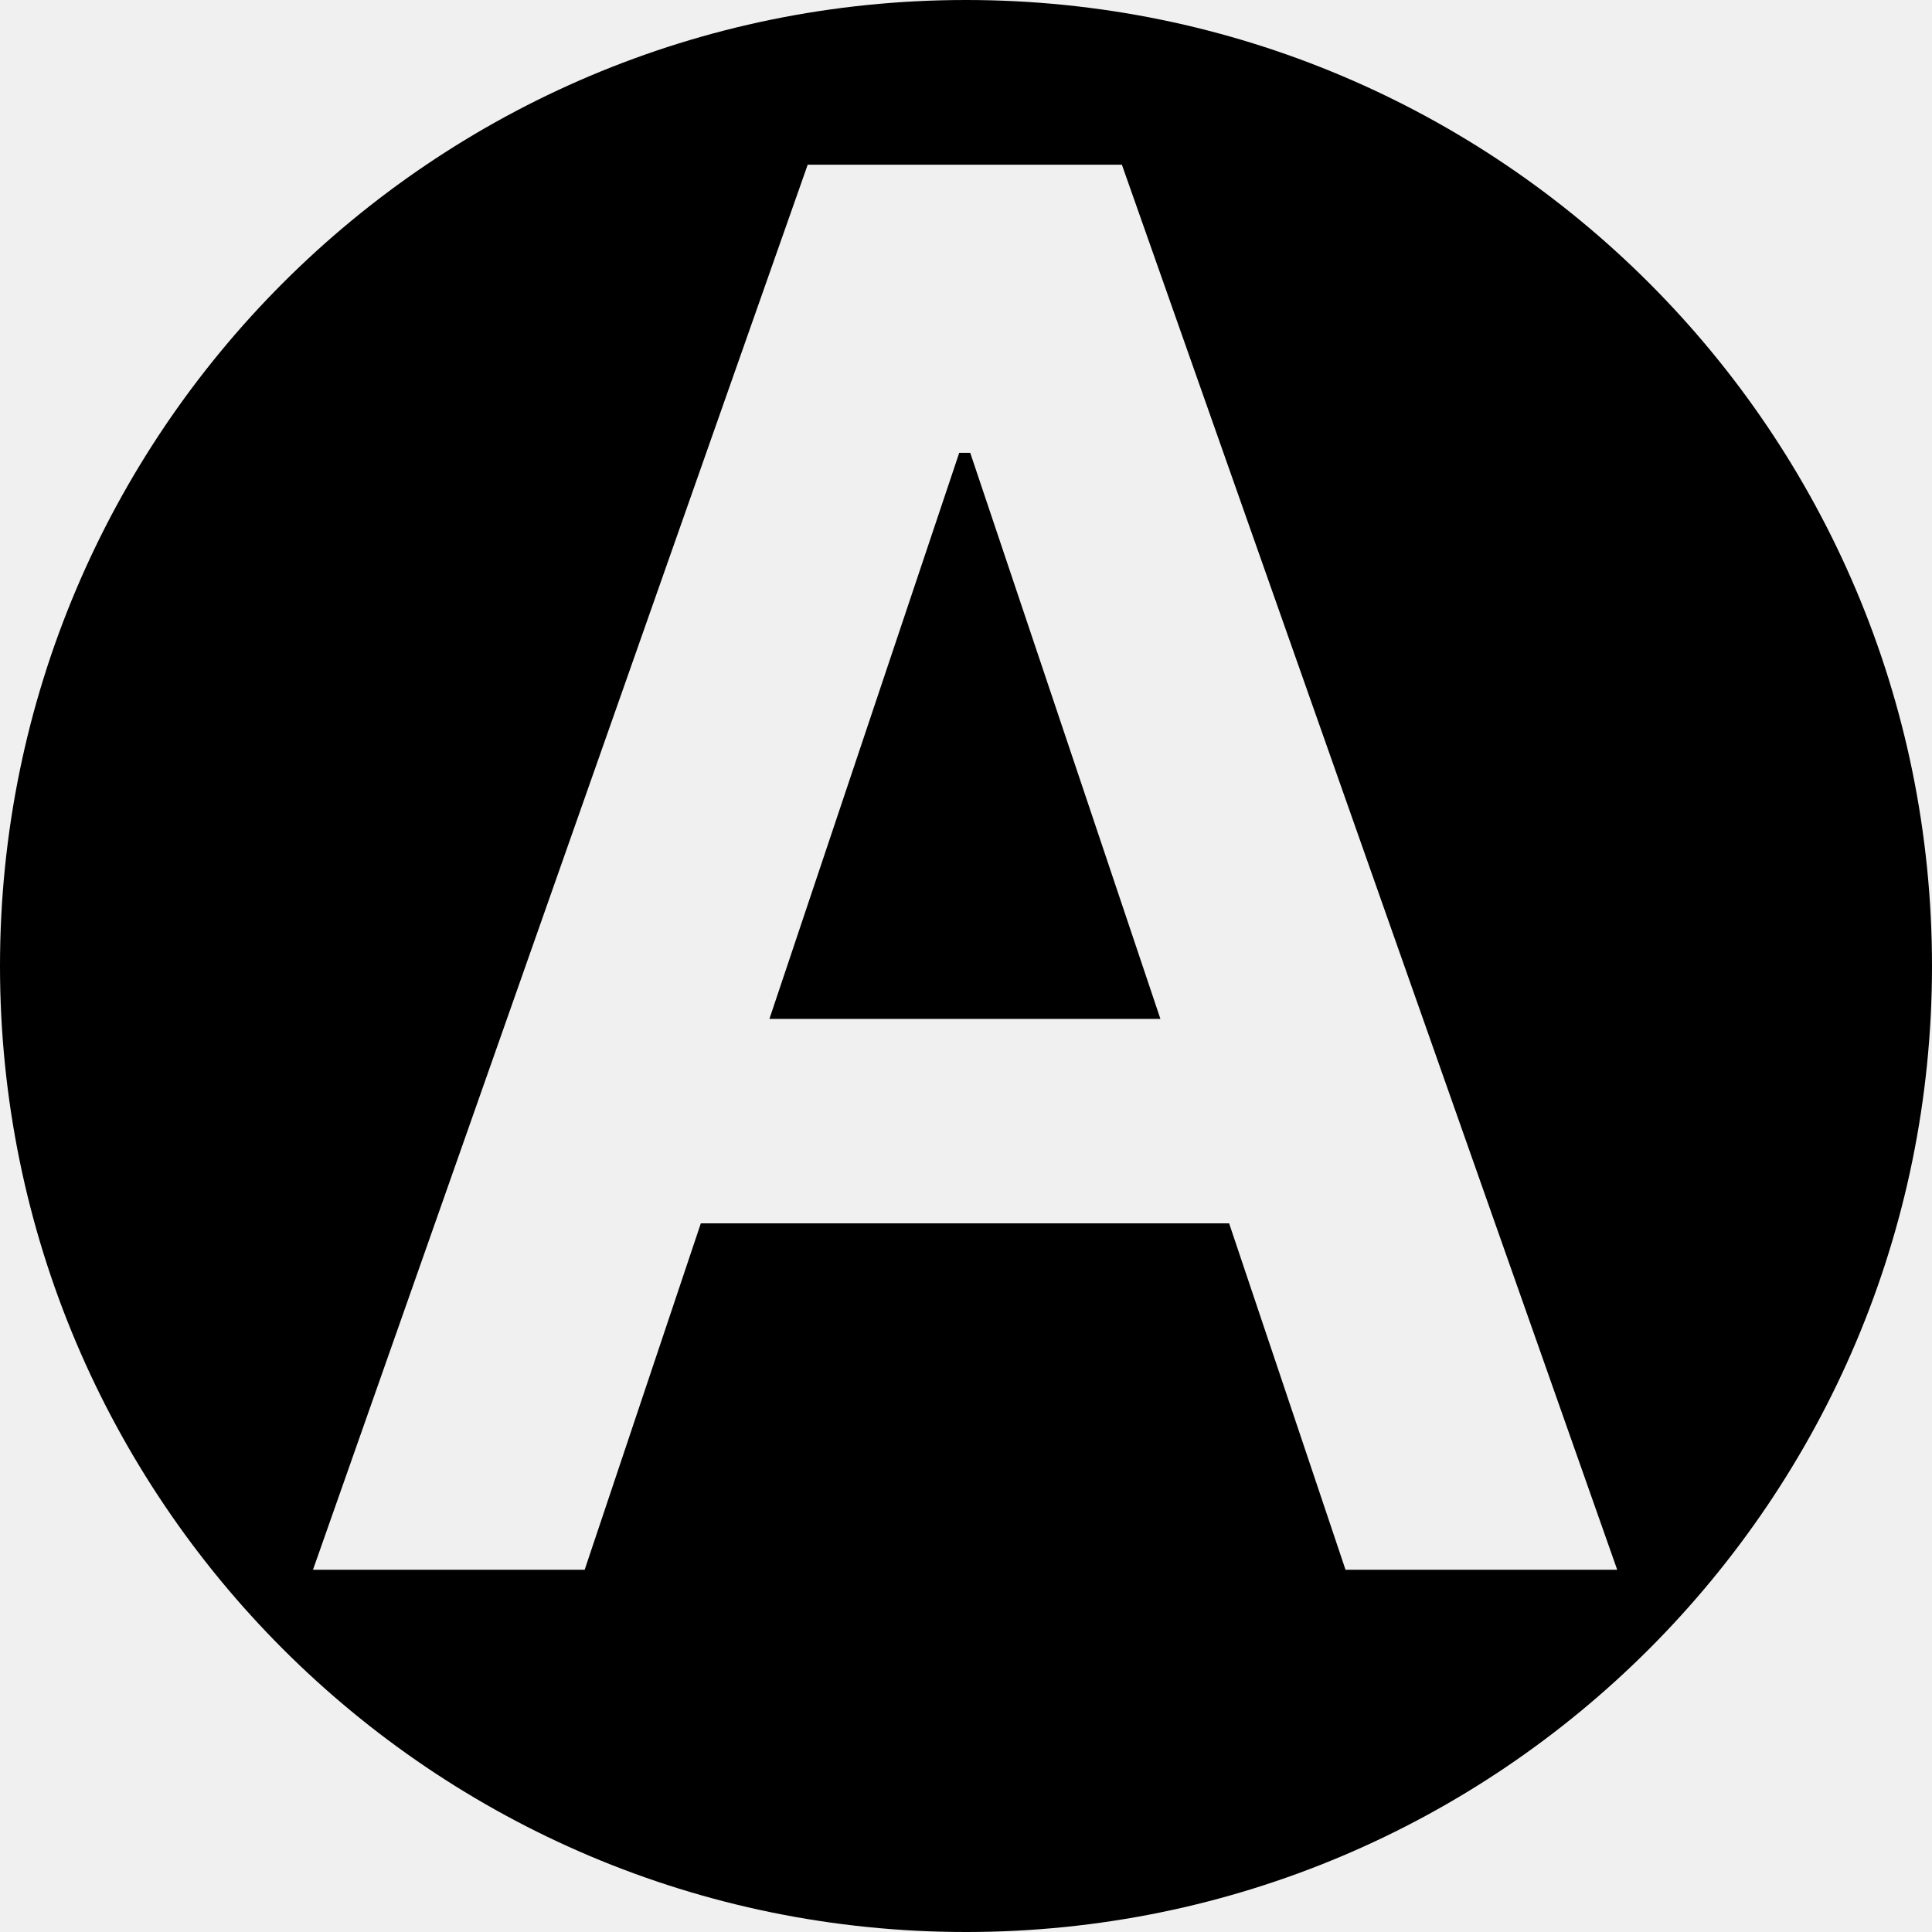
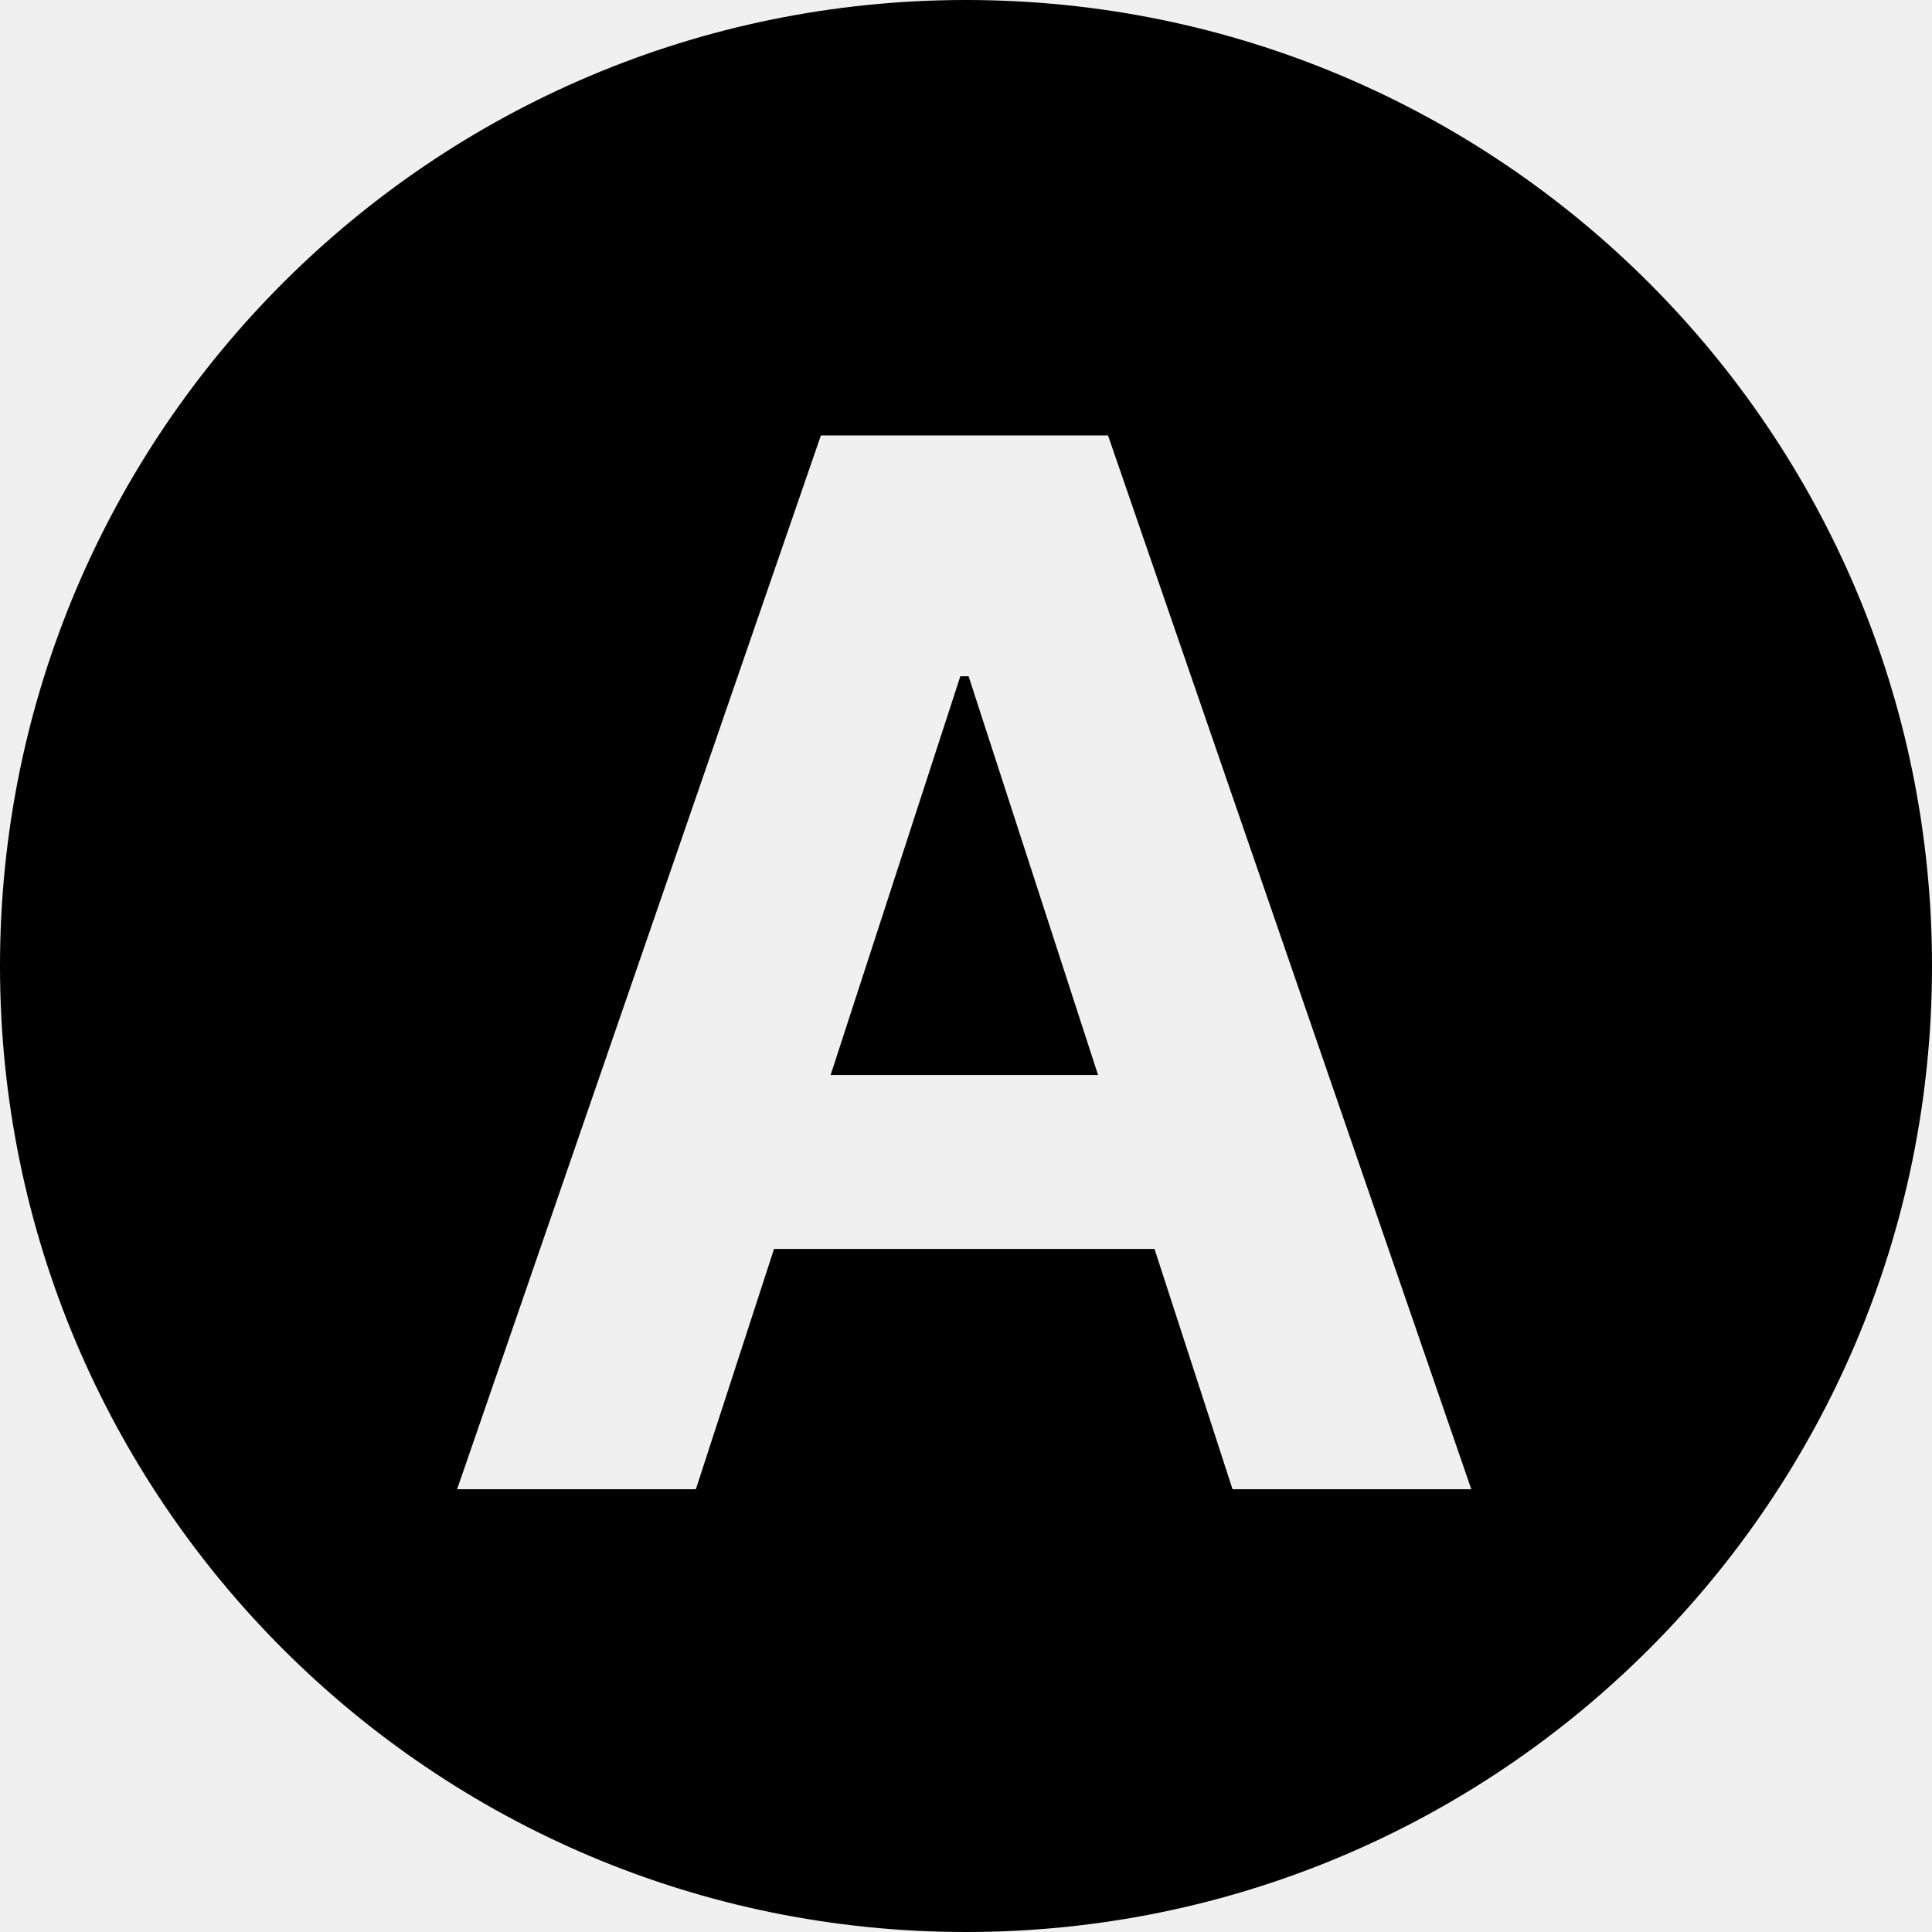
- <svg xmlns="http://www.w3.org/2000/svg" width="16" height="16" viewBox="0 0 16 16" fill="none">
-   <g clip-path="url(#clip0_2844_636)">
-     <path fill-rule="evenodd" clip-rule="evenodd" d="M8 16C12.418 16 16 12.418 16 8C16 3.582 12.418 0 8 0C3.582 0 0 3.582 0 8C0 12.418 3.582 16 8 16ZM2.592 13H4.842L5.804 10.131H10.179L11.143 13H13.393L9.291 1.364H6.689L2.592 13ZM9.61 8.438L8.035 3.75H7.944L6.372 8.438H9.61Z" fill="black" />
+ <svg xmlns="http://www.w3.org/2000/svg" width="96" height="96" viewBox="0 0 96 96" fill="none">
+   <g clip-path="url(#clip0_2886_1523)">
+     <path fill-rule="evenodd" clip-rule="evenodd" d="M48 96C74.51 96 96 74.51 96 48C96 21.49 74.51 0 48 0C21.49 0 0 21.49 0 48C0 74.51 21.49 96 48 96ZM22.713 74H34.577L38.461 62.06H57.367L61.244 74H73.108L55.057 21.636H40.79L22.713 74ZM54.562 53.418L48.128 33.602H47.719L41.273 53.418H54.562Z" fill="black" />
  </g>
  <defs>
-     <clipPath id="clip0_2844_636">
-       <rect width="16" height="16" fill="white" />
+     <clipPath id="clip0_2886_1523">
+       <rect width="96" height="96" fill="white" />
    </clipPath>
  </defs>
</svg>
